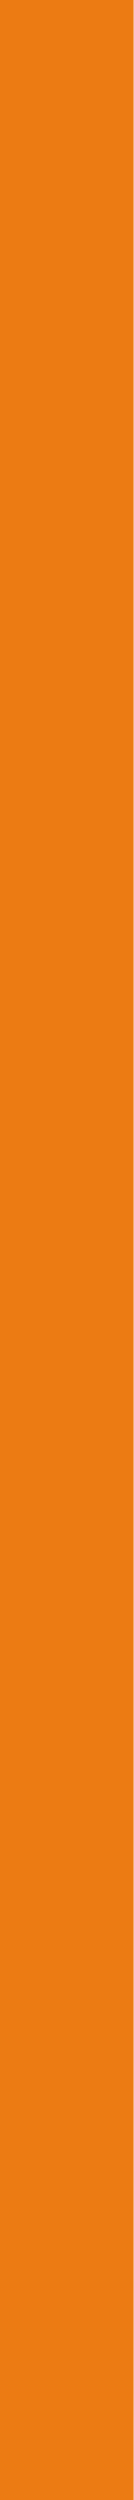
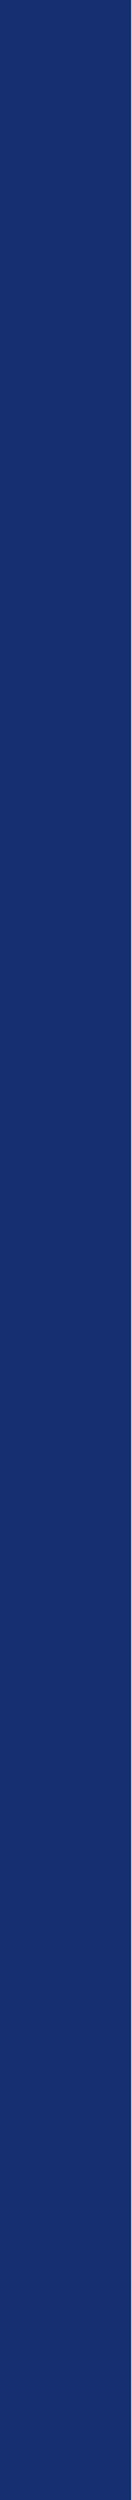
- <svg xmlns="http://www.w3.org/2000/svg" width="24" height="449" viewBox="0 0 24 449">
-   <rect id="Rectangle_133" data-name="Rectangle 133" width="449" height="24" transform="translate(24) rotate(90)" fill="#ec7b13" />
+ <svg xmlns="http://www.w3.org/2000/svg" width="22" height="419" viewBox="0 0 22 419">
+   <rect id="Rectangle_133" data-name="Rectangle 133" width="419" height="22" transform="translate(22) rotate(90)" fill="#14306f" />
</svg>
